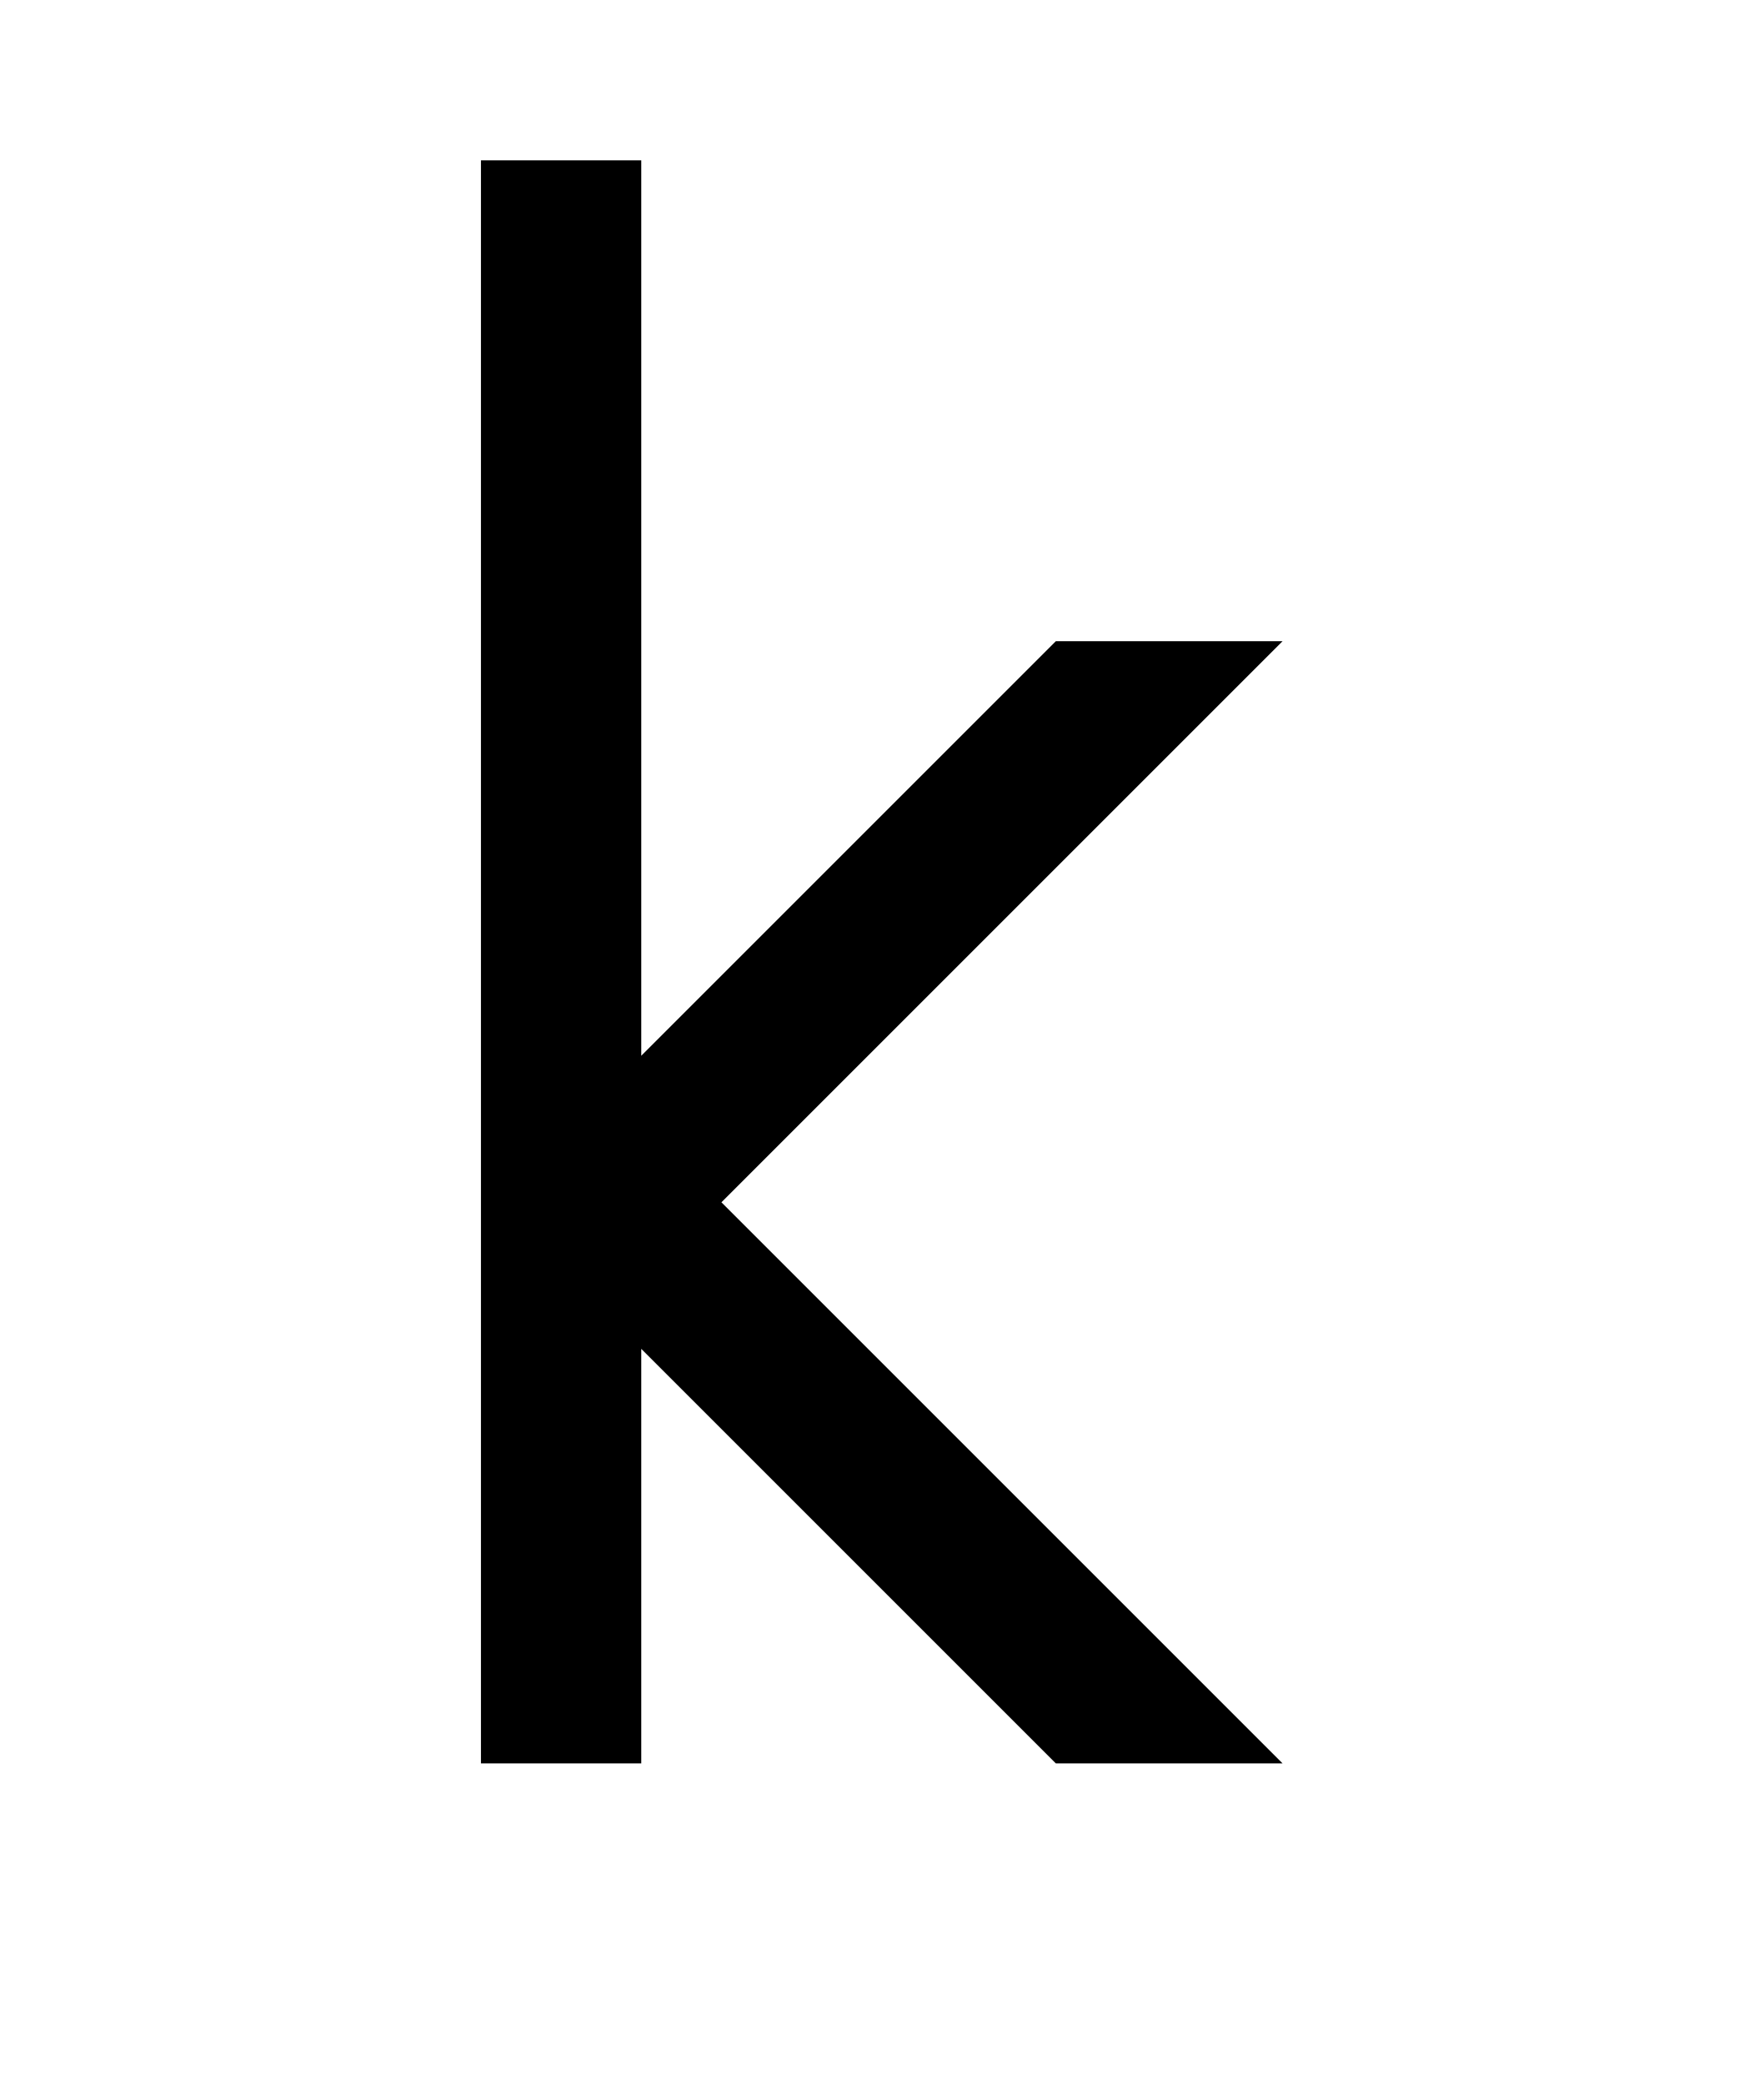
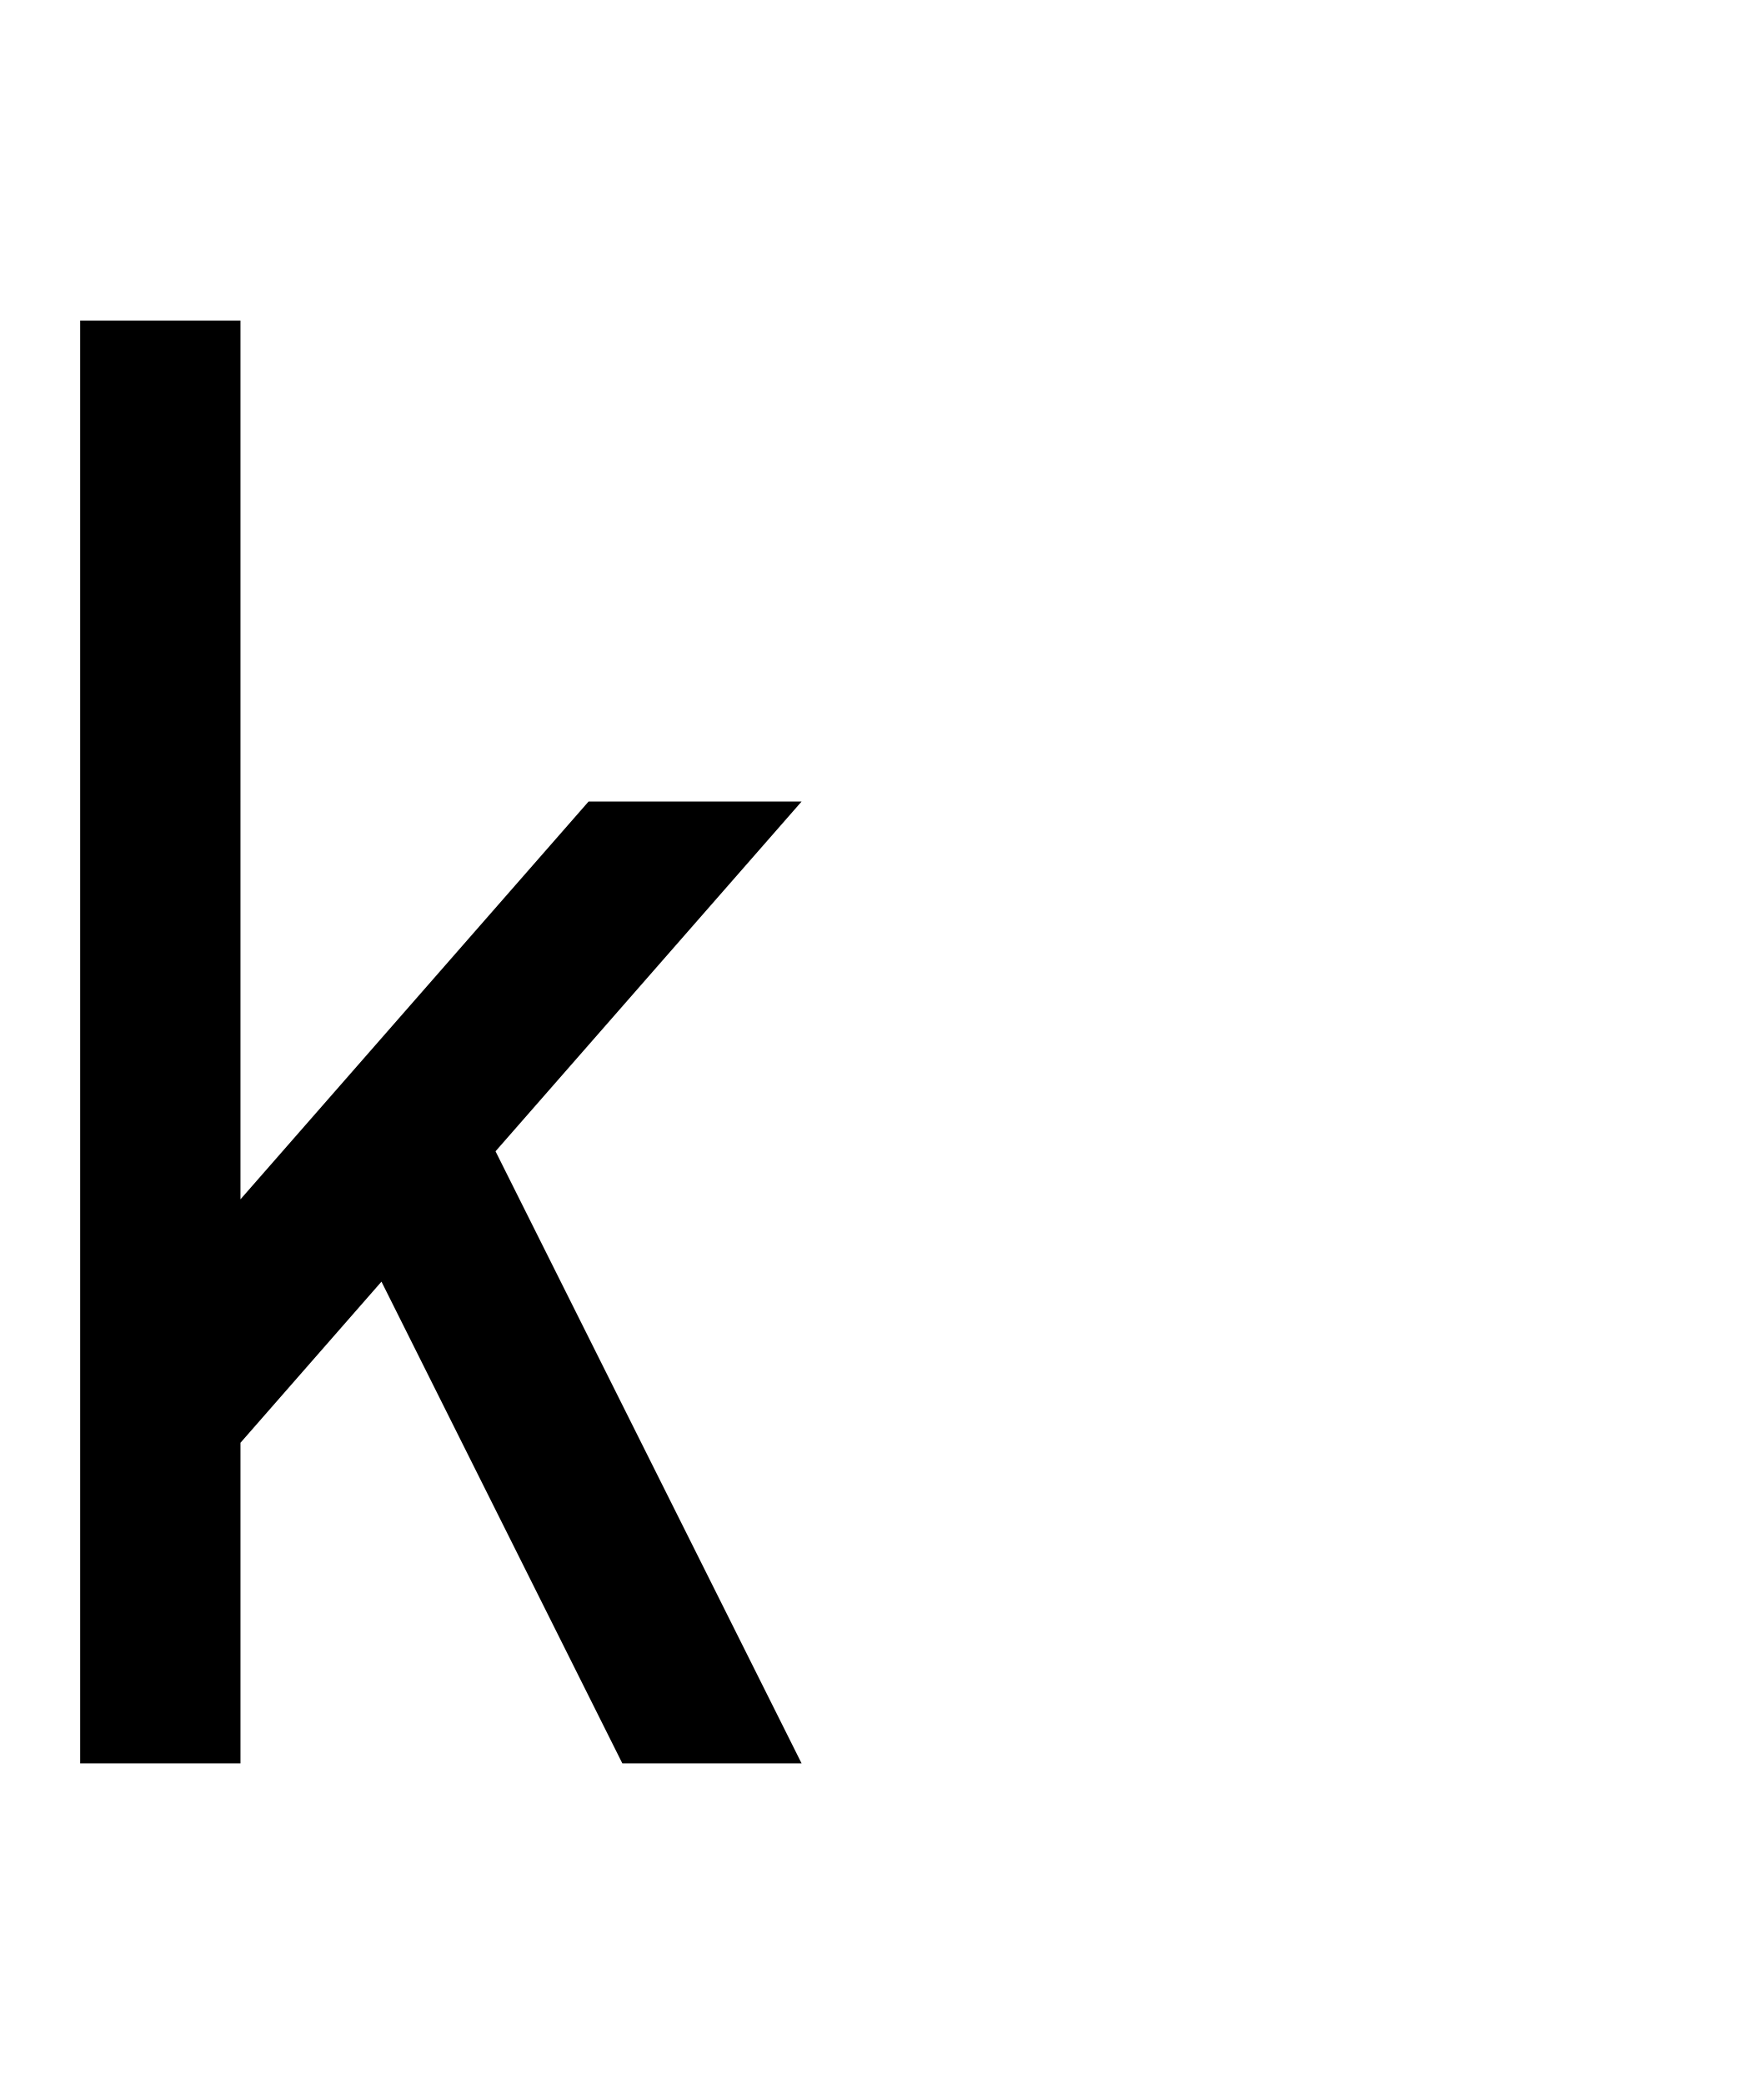
<svg xmlns="http://www.w3.org/2000/svg" width="110mm" height="130mm" viewBox="0 0 110 130" version="1.1" id="svg1">
  <defs id="defs1">
    </defs>
  <g id="layer1">
-     <path id="rect4" style="vector-effect:non-scaling-stroke;fill:#000000;stroke-width:0.113;stroke-miterlimit:100;-inkscape-stroke:hairline" d="M 30,10 V 110 h 10 V 84.142 L 65.858,110 H 80 L 45,75 80,40 H 65.858 L 40,65.858 V 10 Z" />
+     <path id="rect9" style="vector-effect:non-scaling-stroke;stroke-width:0.265;stroke-miterlimit:40;-inkscape-stroke:hairline;paint-order:stroke fill markers" d="M 20.125 4.472 L 100.623 44.721 L 105.095 35.777 L 87.207 26.833 L 82.15 14.472 L 115.748 14.472 L 120.748 4.472 L 78.059 4.472 L 67.082 -22.361 L 61.14 -10.476 L 73.624 20.042 L 24.597 -4.472 L 20.125 4.472 z " transform="rotate(63.43495)" />
  </g>
</svg>
